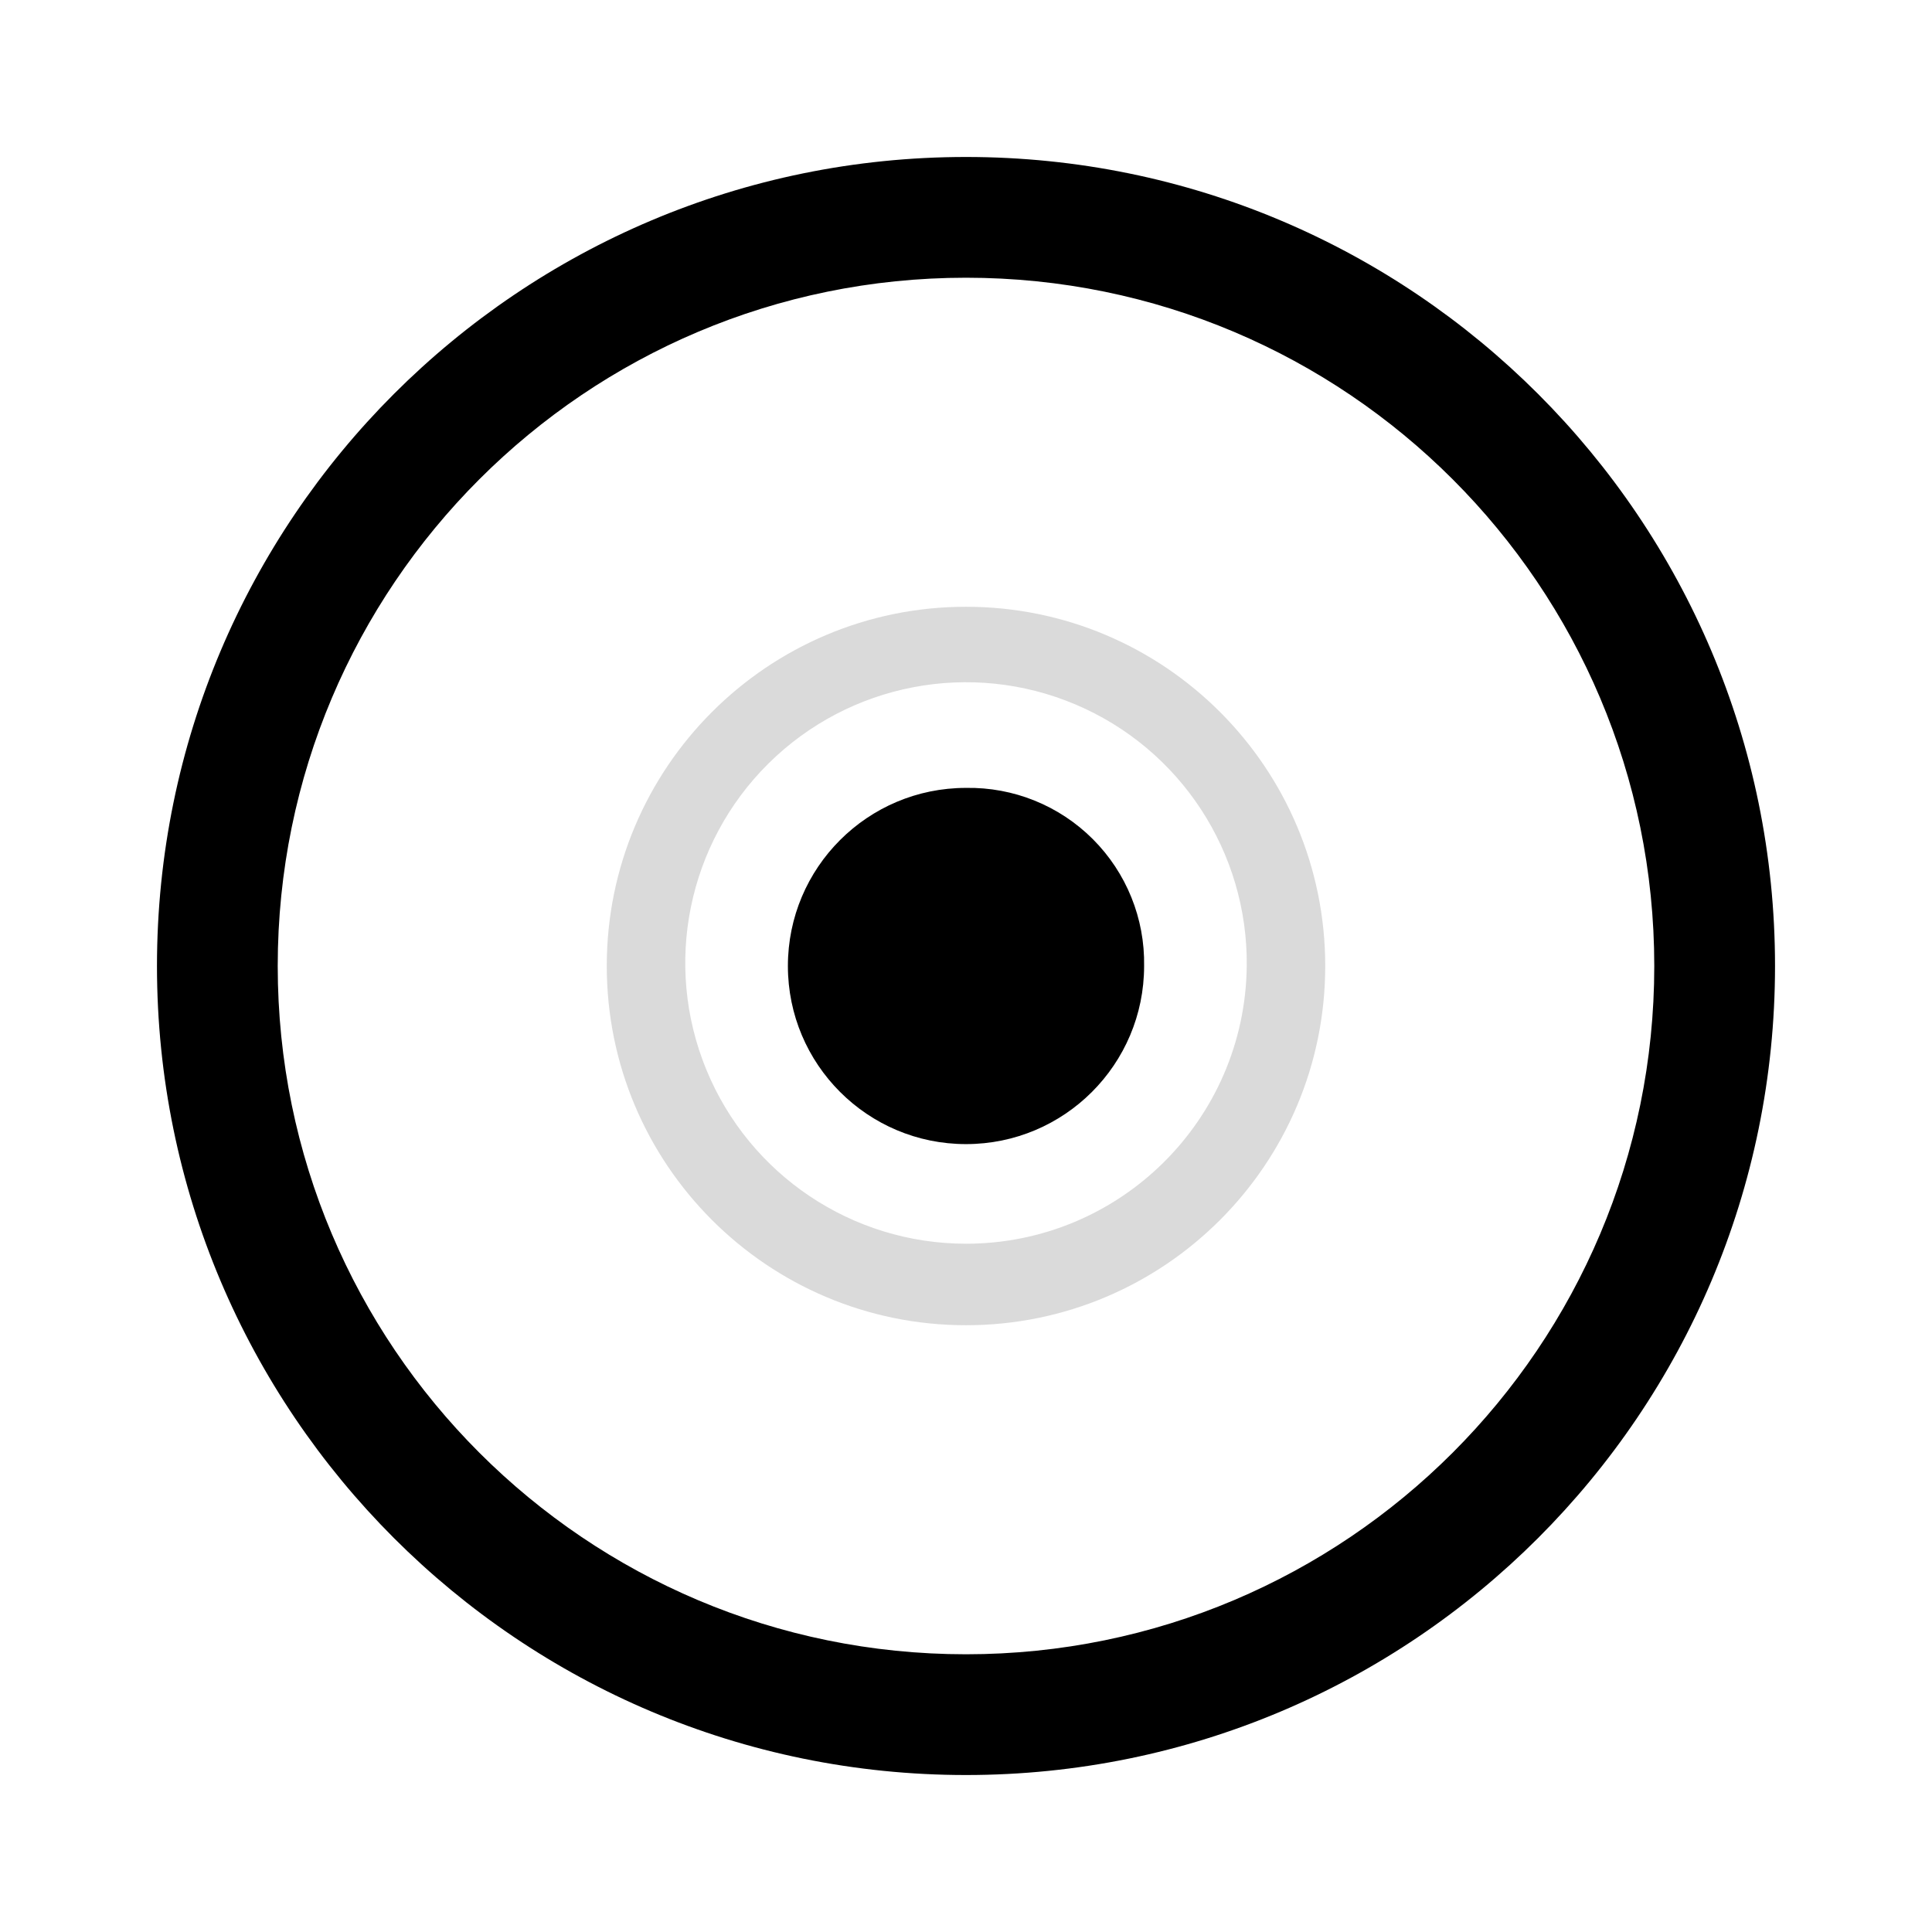
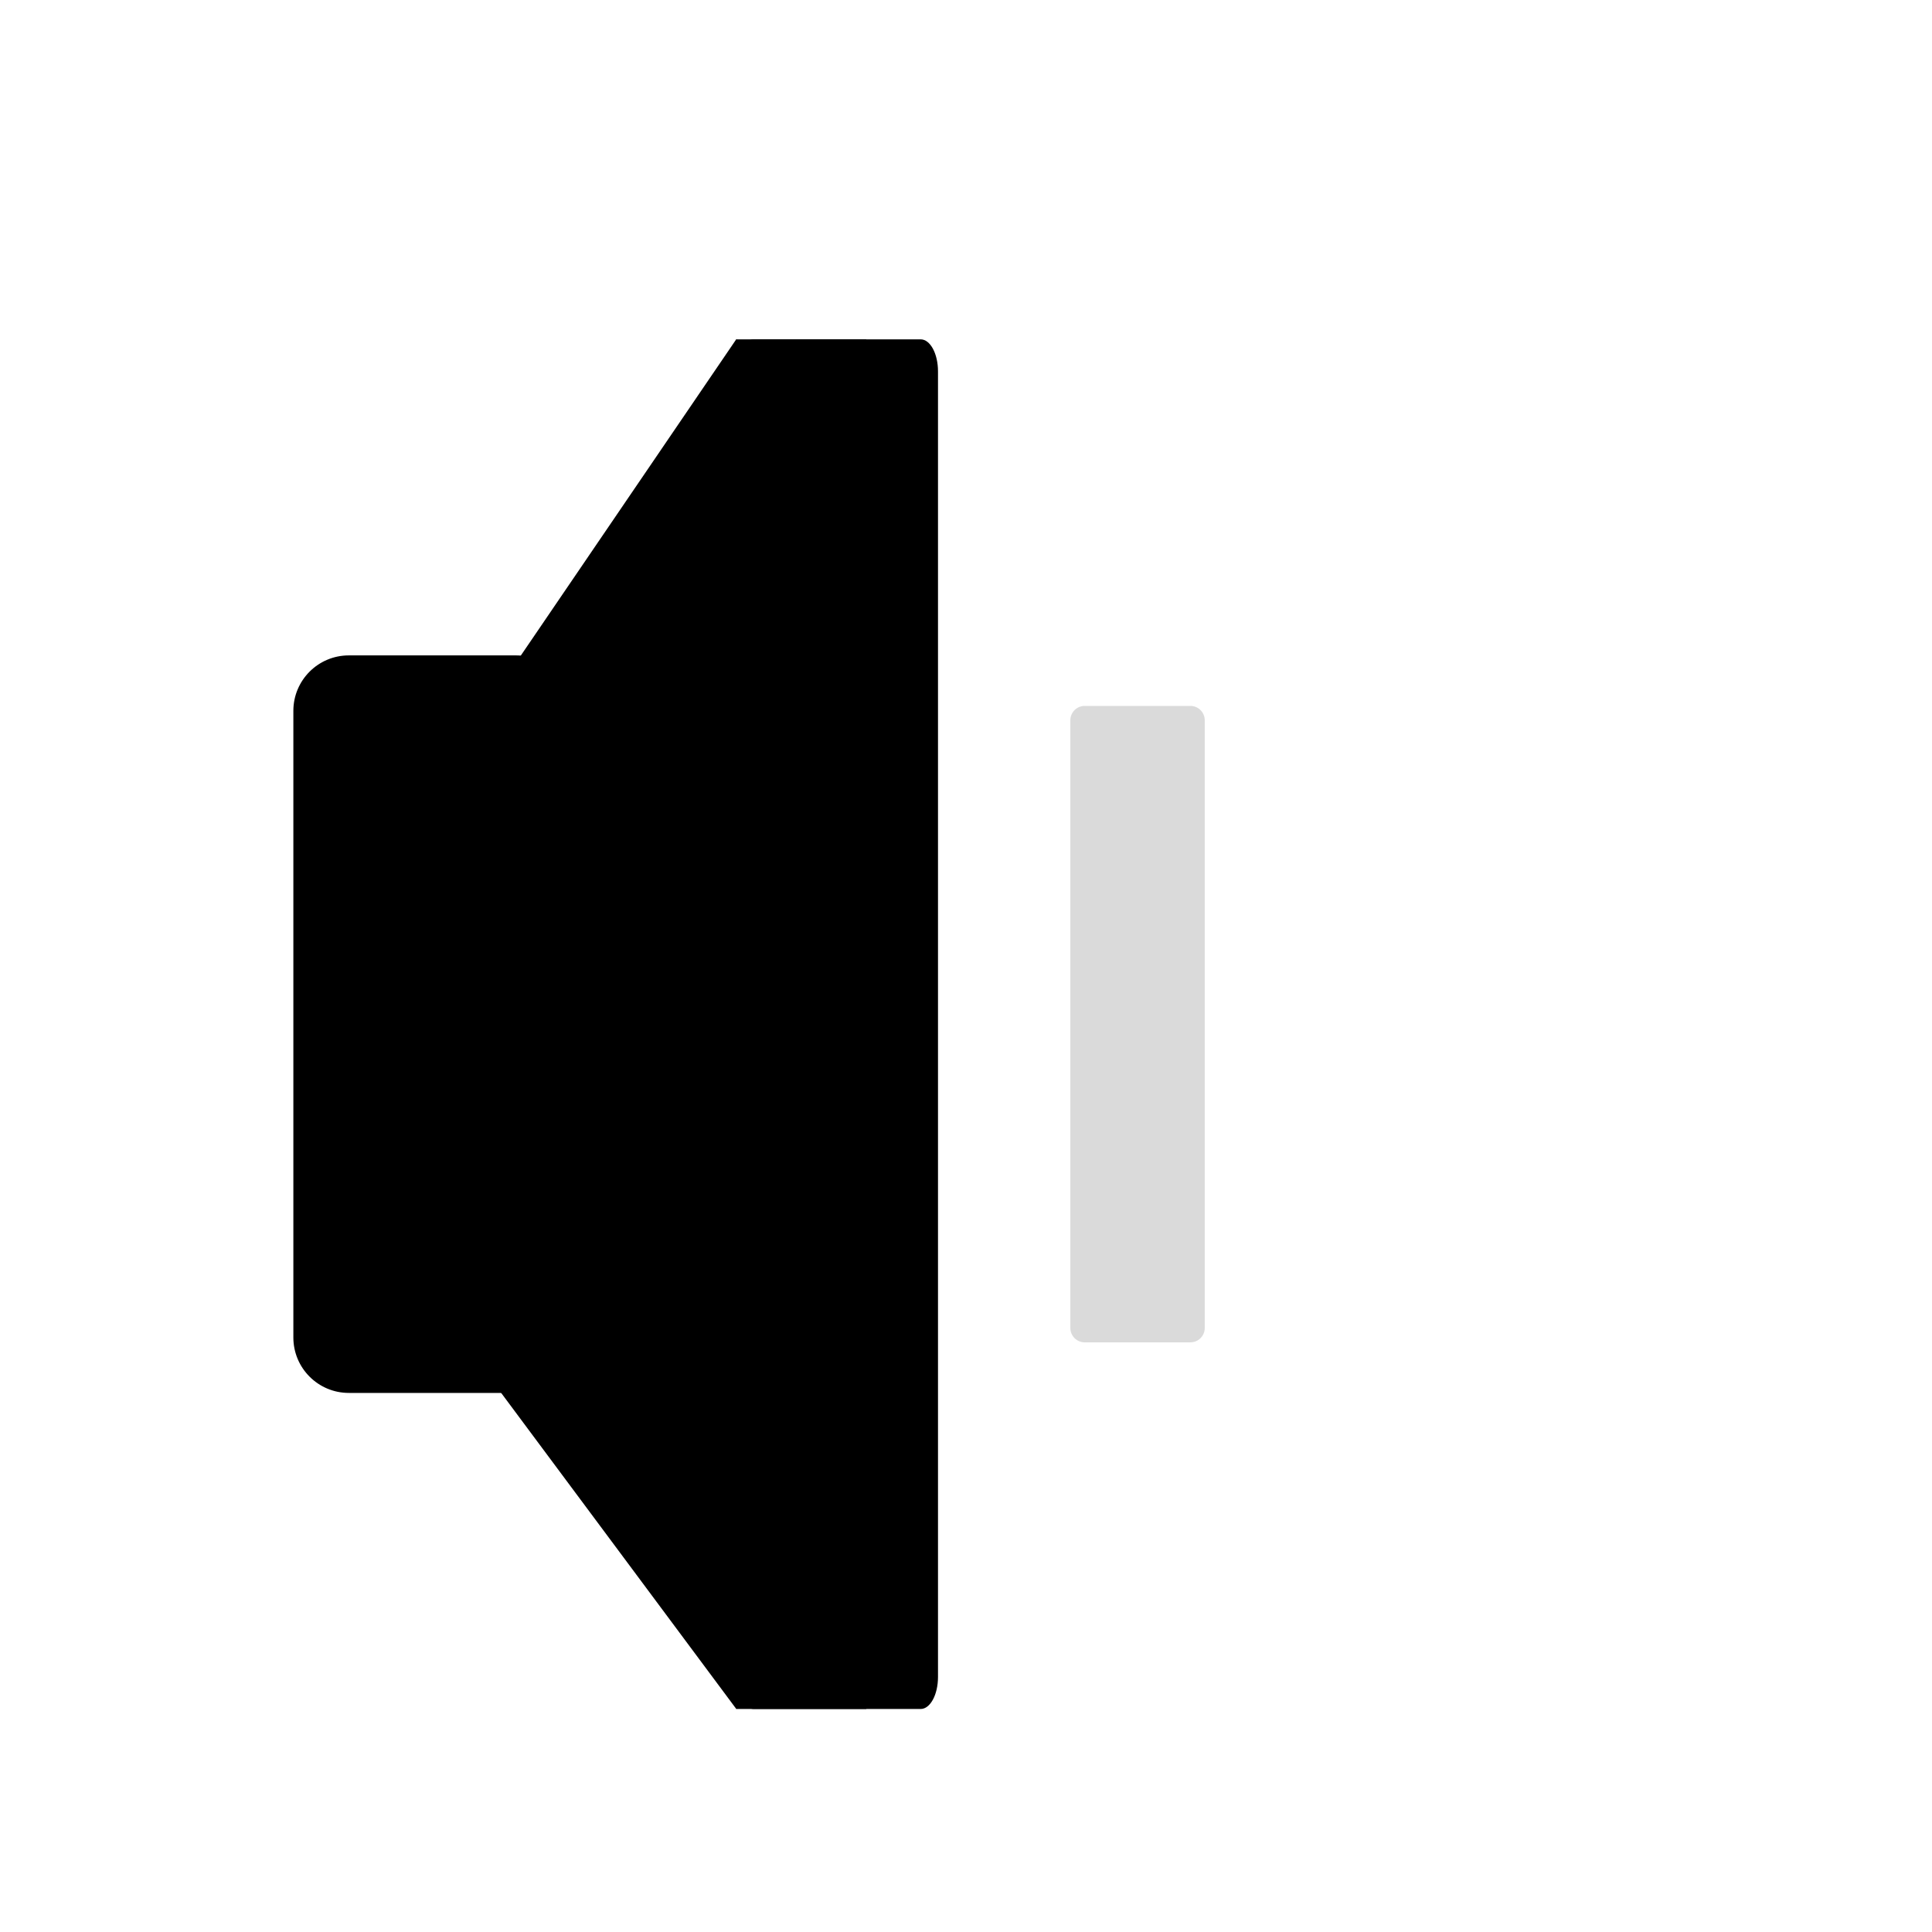
- <svg xmlns="http://www.w3.org/2000/svg" id="Layer_1" data-name="Layer 1" viewBox="0 0 64 64">
-   <defs>
-     <style>.cls-1{opacity:0.5;}.cls-2{fill:#b5b5b5;}</style>
+ <svg xmlns="http://www.w3.org/2000/svg" width="64" height="64" viewBox="0 0 16.933 16.933" version="1.1" id="svg1">
+   <defs id="defs1">
+     <clipPath clipPathUnits="userSpaceOnUse" id="clipPath37">
+       <path id="path37" style="fill:#ff0000;fill-opacity:1;fill-rule:nonzero;stroke:none;stroke-width:0.265" d="M 2.928,2.294 V 14.753 H 6.313 V 2.294 Z M 4.76,12.975 c 0.002,-0.001 0.003,5.56e-4 0.002,0.002 -0.005,0.003 -0.01,0.005 -0.015,0.008 0.005,-0.003 0.009,-0.007 0.013,-0.01 z m -0.026,0.018 c -0.012,0.008 -0.023,0.015 -0.035,0.023 0.012,-0.008 0.023,-0.015 0.035,-0.023 z" />
+     </clipPath>
+     <clipPath clipPathUnits="userSpaceOnUse" id="clipPath43">
+       <path id="path44" style="fill:#ff0000;fill-opacity:1;fill-rule:nonzero;stroke:none;stroke-width:0.265" d="m 5.574,19.276 v 14.182 h 7.142 c -0.001,-0.029 -0.002,-0.057 -0.004,-0.086 -0.003,-0.082 -0.007,-0.163 -0.009,-0.245 -0.002,-0.078 -0.004,-0.156 -0.006,-0.235 -0.002,-0.077 -0.004,-0.154 -0.008,-0.231 -0.003,-0.079 -0.006,-0.159 -0.011,-0.238 -0.004,-0.077 -0.009,-0.155 -0.014,-0.232 -0.005,-0.082 -0.009,-0.164 -0.012,-0.246 -0.003,-0.082 -0.004,-0.165 -0.006,-0.248 -0.002,-0.083 -0.004,-0.166 -0.007,-0.25 -0.003,-0.083 -0.005,-0.165 -0.008,-0.248 -0.002,-0.09 -0.004,-0.179 -0.004,-0.269 -5.33e-4,-0.089 7.8e-5,-0.179 10e-4,-0.268 7.38e-4,-0.089 0.002,-0.179 0.005,-0.268 0.003,-0.095 0.006,-0.19 0.01,-0.285 0.004,-0.097 0.007,-0.194 0.01,-0.291 0.003,-0.101 0.007,-0.202 0.01,-0.303 0.003,-0.105 0.005,-0.211 0.008,-0.316 0.003,-0.111 0.006,-0.222 0.009,-0.333 0.003,-0.116 0.006,-0.232 0.009,-0.347 0.003,-0.122 0.006,-0.244 0.01,-0.366 0.004,-0.128 0.007,-0.256 0.012,-0.384 0.005,-0.135 0.014,-0.269 0.022,-0.404 0.008,-0.138 0.016,-0.276 0.023,-0.414 0.008,-0.145 0.017,-0.29 0.026,-0.435 0.009,-0.142 0.018,-0.284 0.021,-0.426 0.004,-0.159 0.005,-0.317 -0.002,-0.476 -0.008,-0.189 -0.021,-0.378 -0.026,-0.567 -0.006,-0.215 -0.007,-0.43 5.17e-4,-0.645 0.008,-0.235 0.017,-0.47 0.021,-0.705 0.003,-0.224 0.004,-0.448 0.006,-0.672 0.002,-0.227 0.003,-0.453 0.004,-0.68 8.28e-4,-0.226 7.56e-4,-0.452 0,-0.679 -1.95e-4,-0.218 -4.16e-4,-0.436 0,-0.654 -9.5e-5,-0.198 -0.001,-0.395 -0.002,-0.592 -8.01e-4,-0.193 -0.002,-0.386 -0.003,-0.579 -0.001,-0.184 -0.002,-0.369 -0.001,-0.553 1.5e-5,-0.004 -1.5e-5,-0.008 0,-0.012 z m 7.266,0 c -1.6e-5,0.004 1.5e-5,0.008 0,0.012 -8.2e-4,0.184 -8.4e-5,0.369 0.001,0.553 0.001,0.193 0.002,0.385 0.003,0.578 7.93e-4,0.198 0.002,0.395 0.002,0.593 -4.13e-4,0.218 -1.94e-4,0.436 0,0.654 7.59e-4,0.226 8.31e-4,0.453 0,0.679 -9.95e-4,0.227 -0.003,0.453 -0.004,0.68 -0.002,0.224 -0.003,0.448 -0.006,0.672 -0.004,0.236 -0.013,0.471 -0.021,0.706 -0.007,0.214 -0.006,0.428 -5.16e-4,0.642 0.006,0.189 0.018,0.378 0.026,0.566 0.007,0.159 0.006,0.319 0.002,0.479 -0.004,0.143 -0.012,0.286 -0.021,0.428 -0.01,0.145 -0.019,0.289 -0.027,0.434 -0.008,0.138 -0.015,0.276 -0.023,0.414 -0.009,0.134 -0.016,0.269 -0.022,0.404 -0.005,0.128 -0.008,0.256 -0.012,0.384 -0.004,0.122 -0.007,0.244 -0.01,0.366 -0.003,0.116 -0.006,0.231 -0.009,0.347 -0.004,0.111 -0.007,0.222 -0.009,0.333 -0.003,0.105 -0.006,0.21 -0.008,0.316 -0.003,0.101 -0.006,0.202 -0.009,0.303 -0.003,0.097 -0.006,0.194 -0.01,0.291 -0.004,0.095 -0.007,0.19 -0.01,0.285 -0.003,0.089 -0.005,0.178 -0.006,0.267 -9.55e-4,0.089 -0.001,0.178 -5.17e-4,0.267 4.4e-4,0.09 0.002,0.179 0.004,0.269 0.002,0.083 0.006,0.165 0.008,0.248 0.003,0.083 0.004,0.166 0.007,0.25 0.002,0.082 0.004,0.165 0.006,0.247 0.003,0.082 0.007,0.163 0.012,0.245 0.006,0.077 0.01,0.155 0.014,0.233 0.004,0.08 0.007,0.159 0.01,0.239 0.003,0.077 0.006,0.154 0.008,0.232 0.002,0.078 0.003,0.156 0.005,0.235 0.002,0.082 0.006,0.163 0.009,0.244 0.001,0.029 0.002,0.058 0.004,0.087 h 7.001 V 19.276 h -6.69 -5.17e-4 c -0.004,0.094 -0.008,0.187 -0.011,0.281 -0.002,0.037 -0.004,0.074 -0.006,0.111 -1.6e-4,0.003 -0.003,0.003 -0.003,0 0.003,-0.037 0.006,-0.074 0.008,-0.111 0.004,-0.094 0.008,-0.187 0.012,-0.281 z m 0.012,0.882 h 5.16e-4 c -7.94e-4,0.002 -0.001,0.005 -0.003,0.008 -7.56e-4,0.002 -0.003,0.001 -0.002,-5.29e-4 0.002,-0.003 0.003,-0.005 0.004,-0.007 z" />
+     </clipPath>
  </defs>
-   <path d="M32,26.1A5.9,5.9,0,1,0,37.9,32,5.8,5.8,0,0,0,32,26.1Z" />
-   <path d="M32,5.2A26.8,26.8,0,1,0,58.8,32,26.8,26.8,0,0,0,32,5.2Zm0,49.6A22.8,22.8,0,1,1,54.8,32,22.8,22.8,0,0,1,32,54.8Z" />
-   <g class="cls-1">
-     <path class="cls-2" d="M32,20.1A11.9,11.9,0,1,0,43.9,32,11.9,11.9,0,0,0,32,20.1Zm0,21.1A9.3,9.3,0,1,1,41.3,32,9.3,9.3,0,0,1,32,41.2Z" />
+   <g id="layer1">
+     <g id="g1">
+       <rect style="fill:#b5b5b5;fill-opacity:0.502;stroke:none;stroke-width:0.454" id="rect8" width="1.178" height="5.578" x="-10.559" y="6.187" ry="0.126" transform="scale(-1,1)" />
+       <g id="g13" transform="translate(1.049153,0.1842316)">
+         <rect style="fill:#000000;fill-opacity:1;stroke-width:0.292" id="rect12" width="3.385" height="12.459" x="2.928" y="2.294" clip-path="url(#clipPath37)" transform="matrix(0.5222244,0,0,0.9634992,3.875114,0.5797079)" ry="0.291" />
+         <rect style="fill:#000000;fill-opacity:1;stroke-width:0.178" id="rect9" width="2.438" height="6.464" x="1.522" y="5.56" ry="0.486" />
+         <path style="fill:#b5b5b5;fill-opacity:0.502;stroke:none;stroke-width:1" d="M 5.601,2.806 3.297,5.566" id="path9" />
+         <path style="fill:#000000;fill-opacity:1;stroke:none;stroke-width:1" d="m 5.404,2.789 -2.083,3.058 -0.006,6.139 2.089,2.808 0.676,-0.552 V 3.414 Z" id="path10" />
+         <path style="fill:#000000;fill-opacity:1;stroke:none;stroke-width:1" d="M 5.509,2.827 Z" id="path11" />
+         <path style="fill:#000000;fill-opacity:1;stroke:none;stroke-width:1" d="M 5.427,2.828 Z" id="path12" />
+         <rect style="fill:#000000;fill-opacity:1;stroke-width:0.292" id="rect13" width="3.385" height="12.459" x="2.928" y="2.294" clip-path="url(#clipPath37)" transform="matrix(0.3365954,0,0,0.9634992,4.418661,0.5797079)" />
+       </g>
+     </g>
  </g>
</svg>
